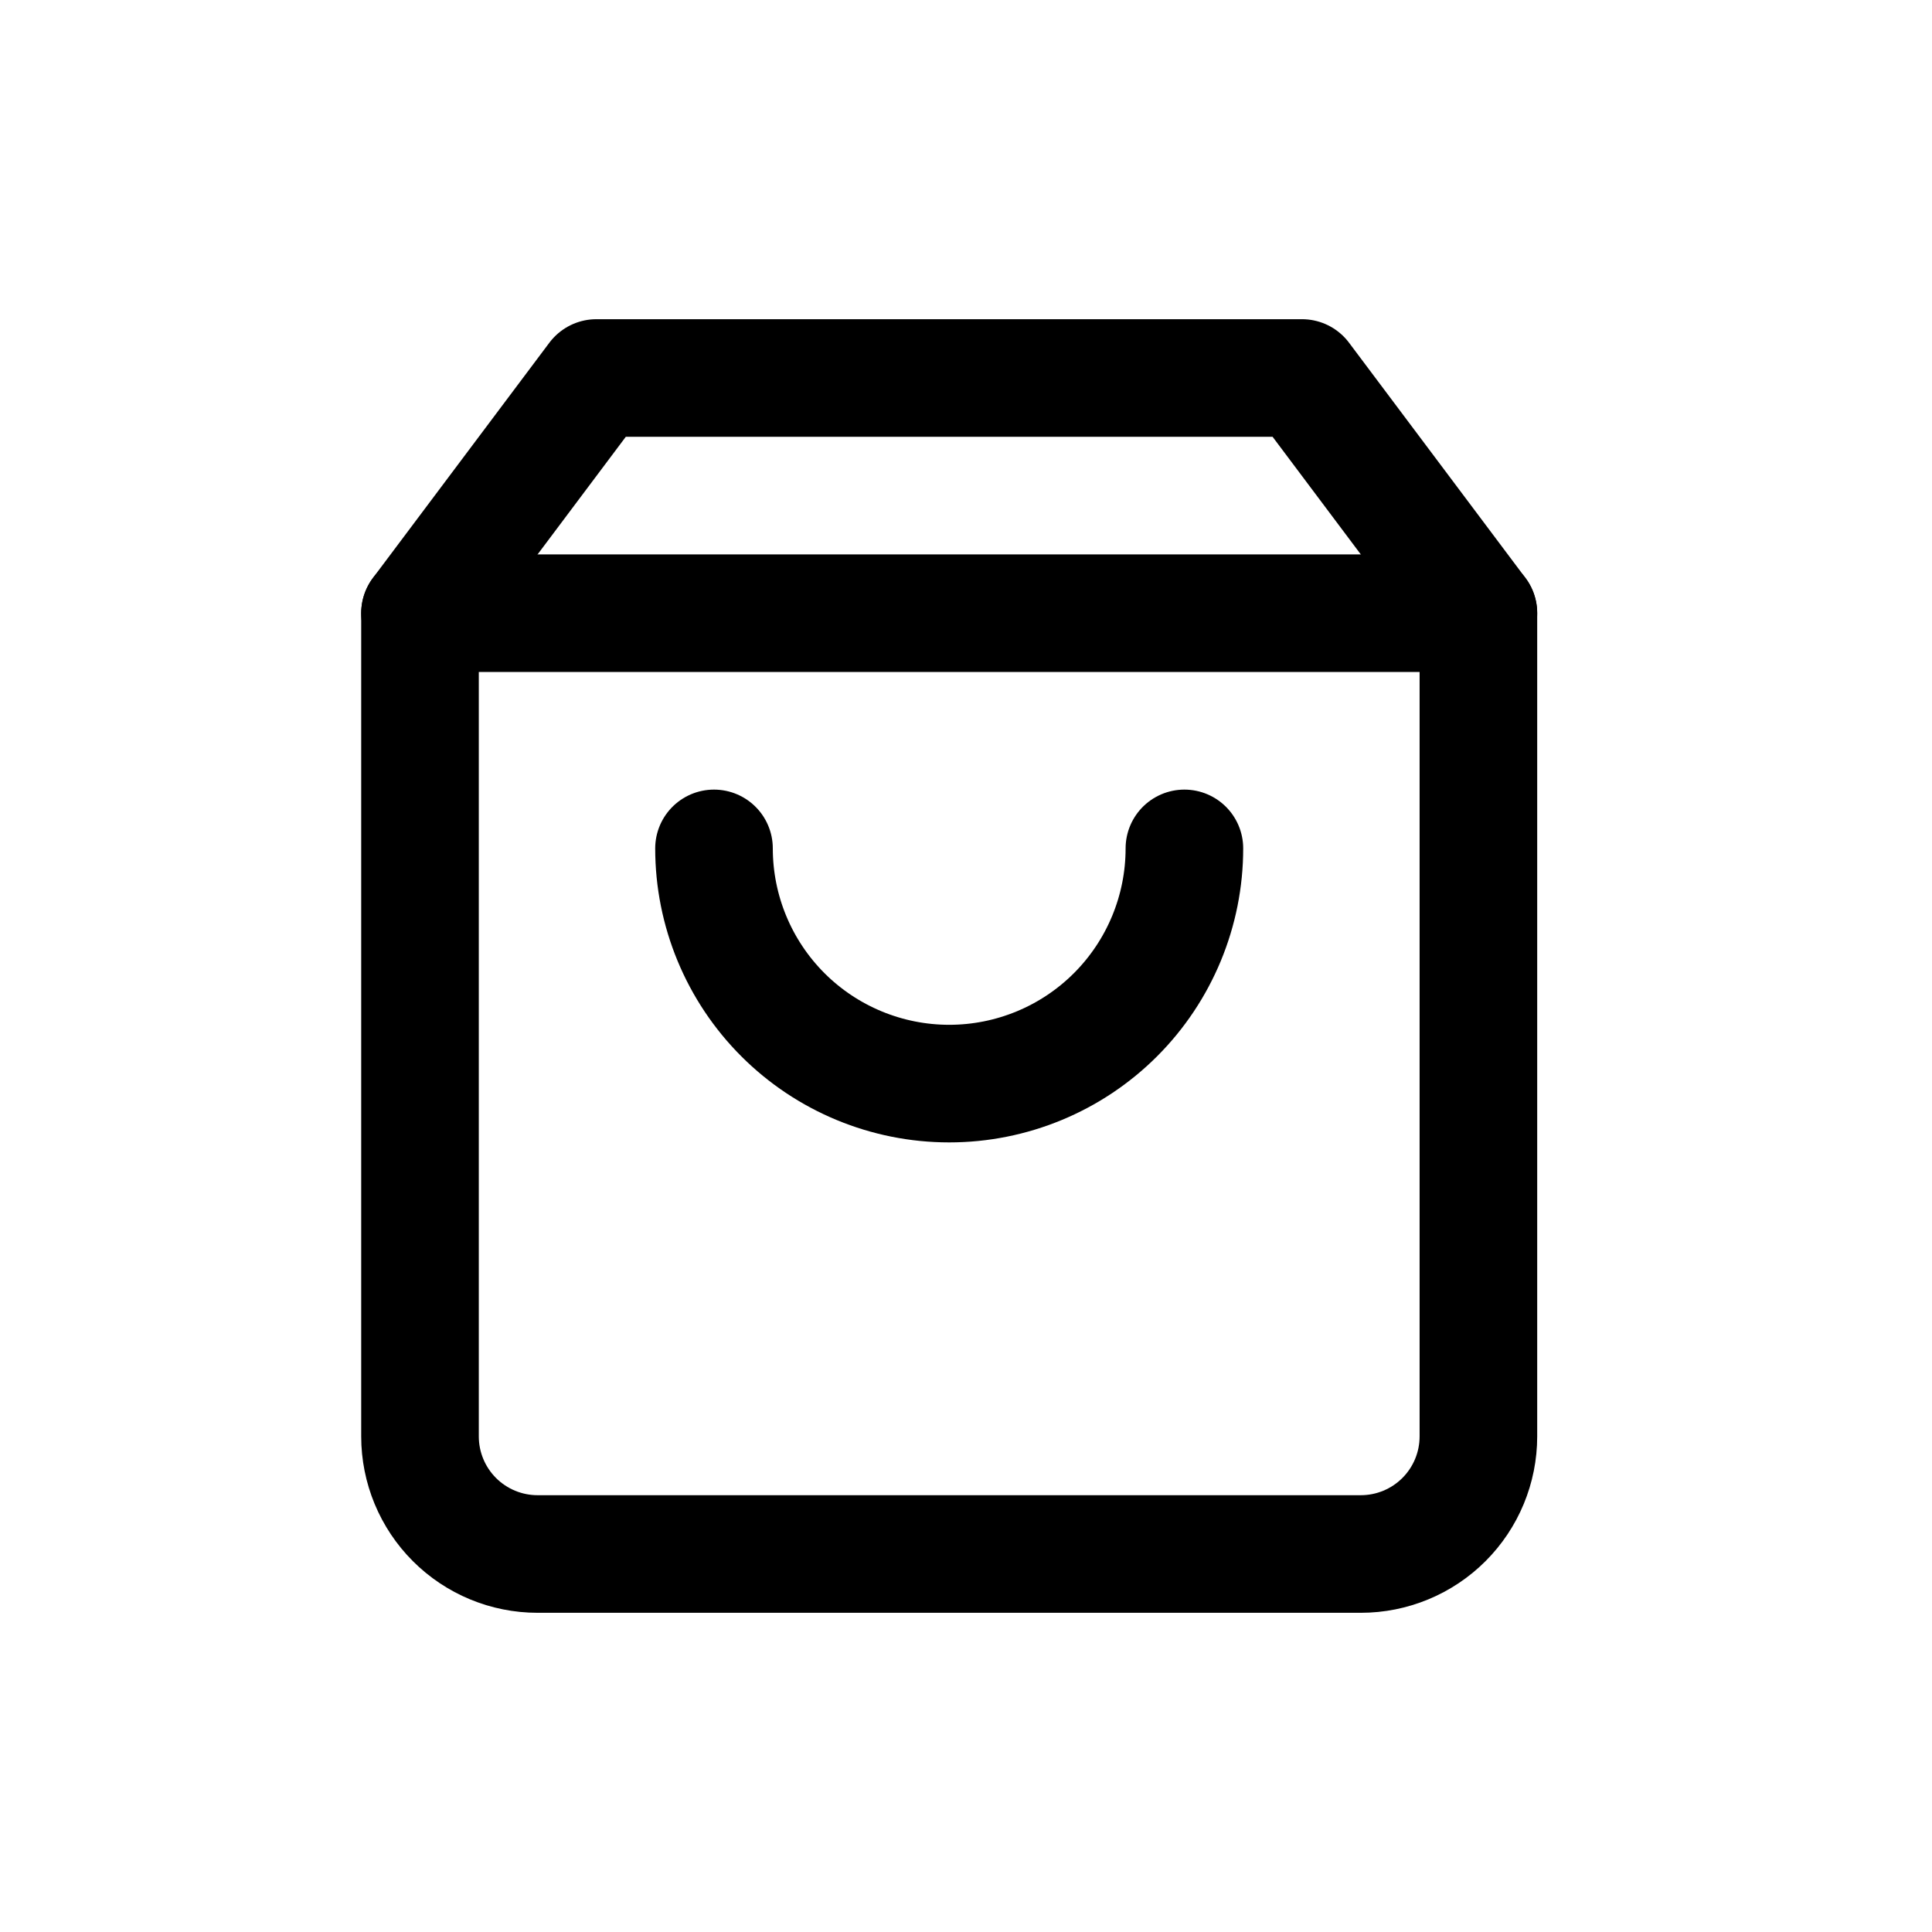
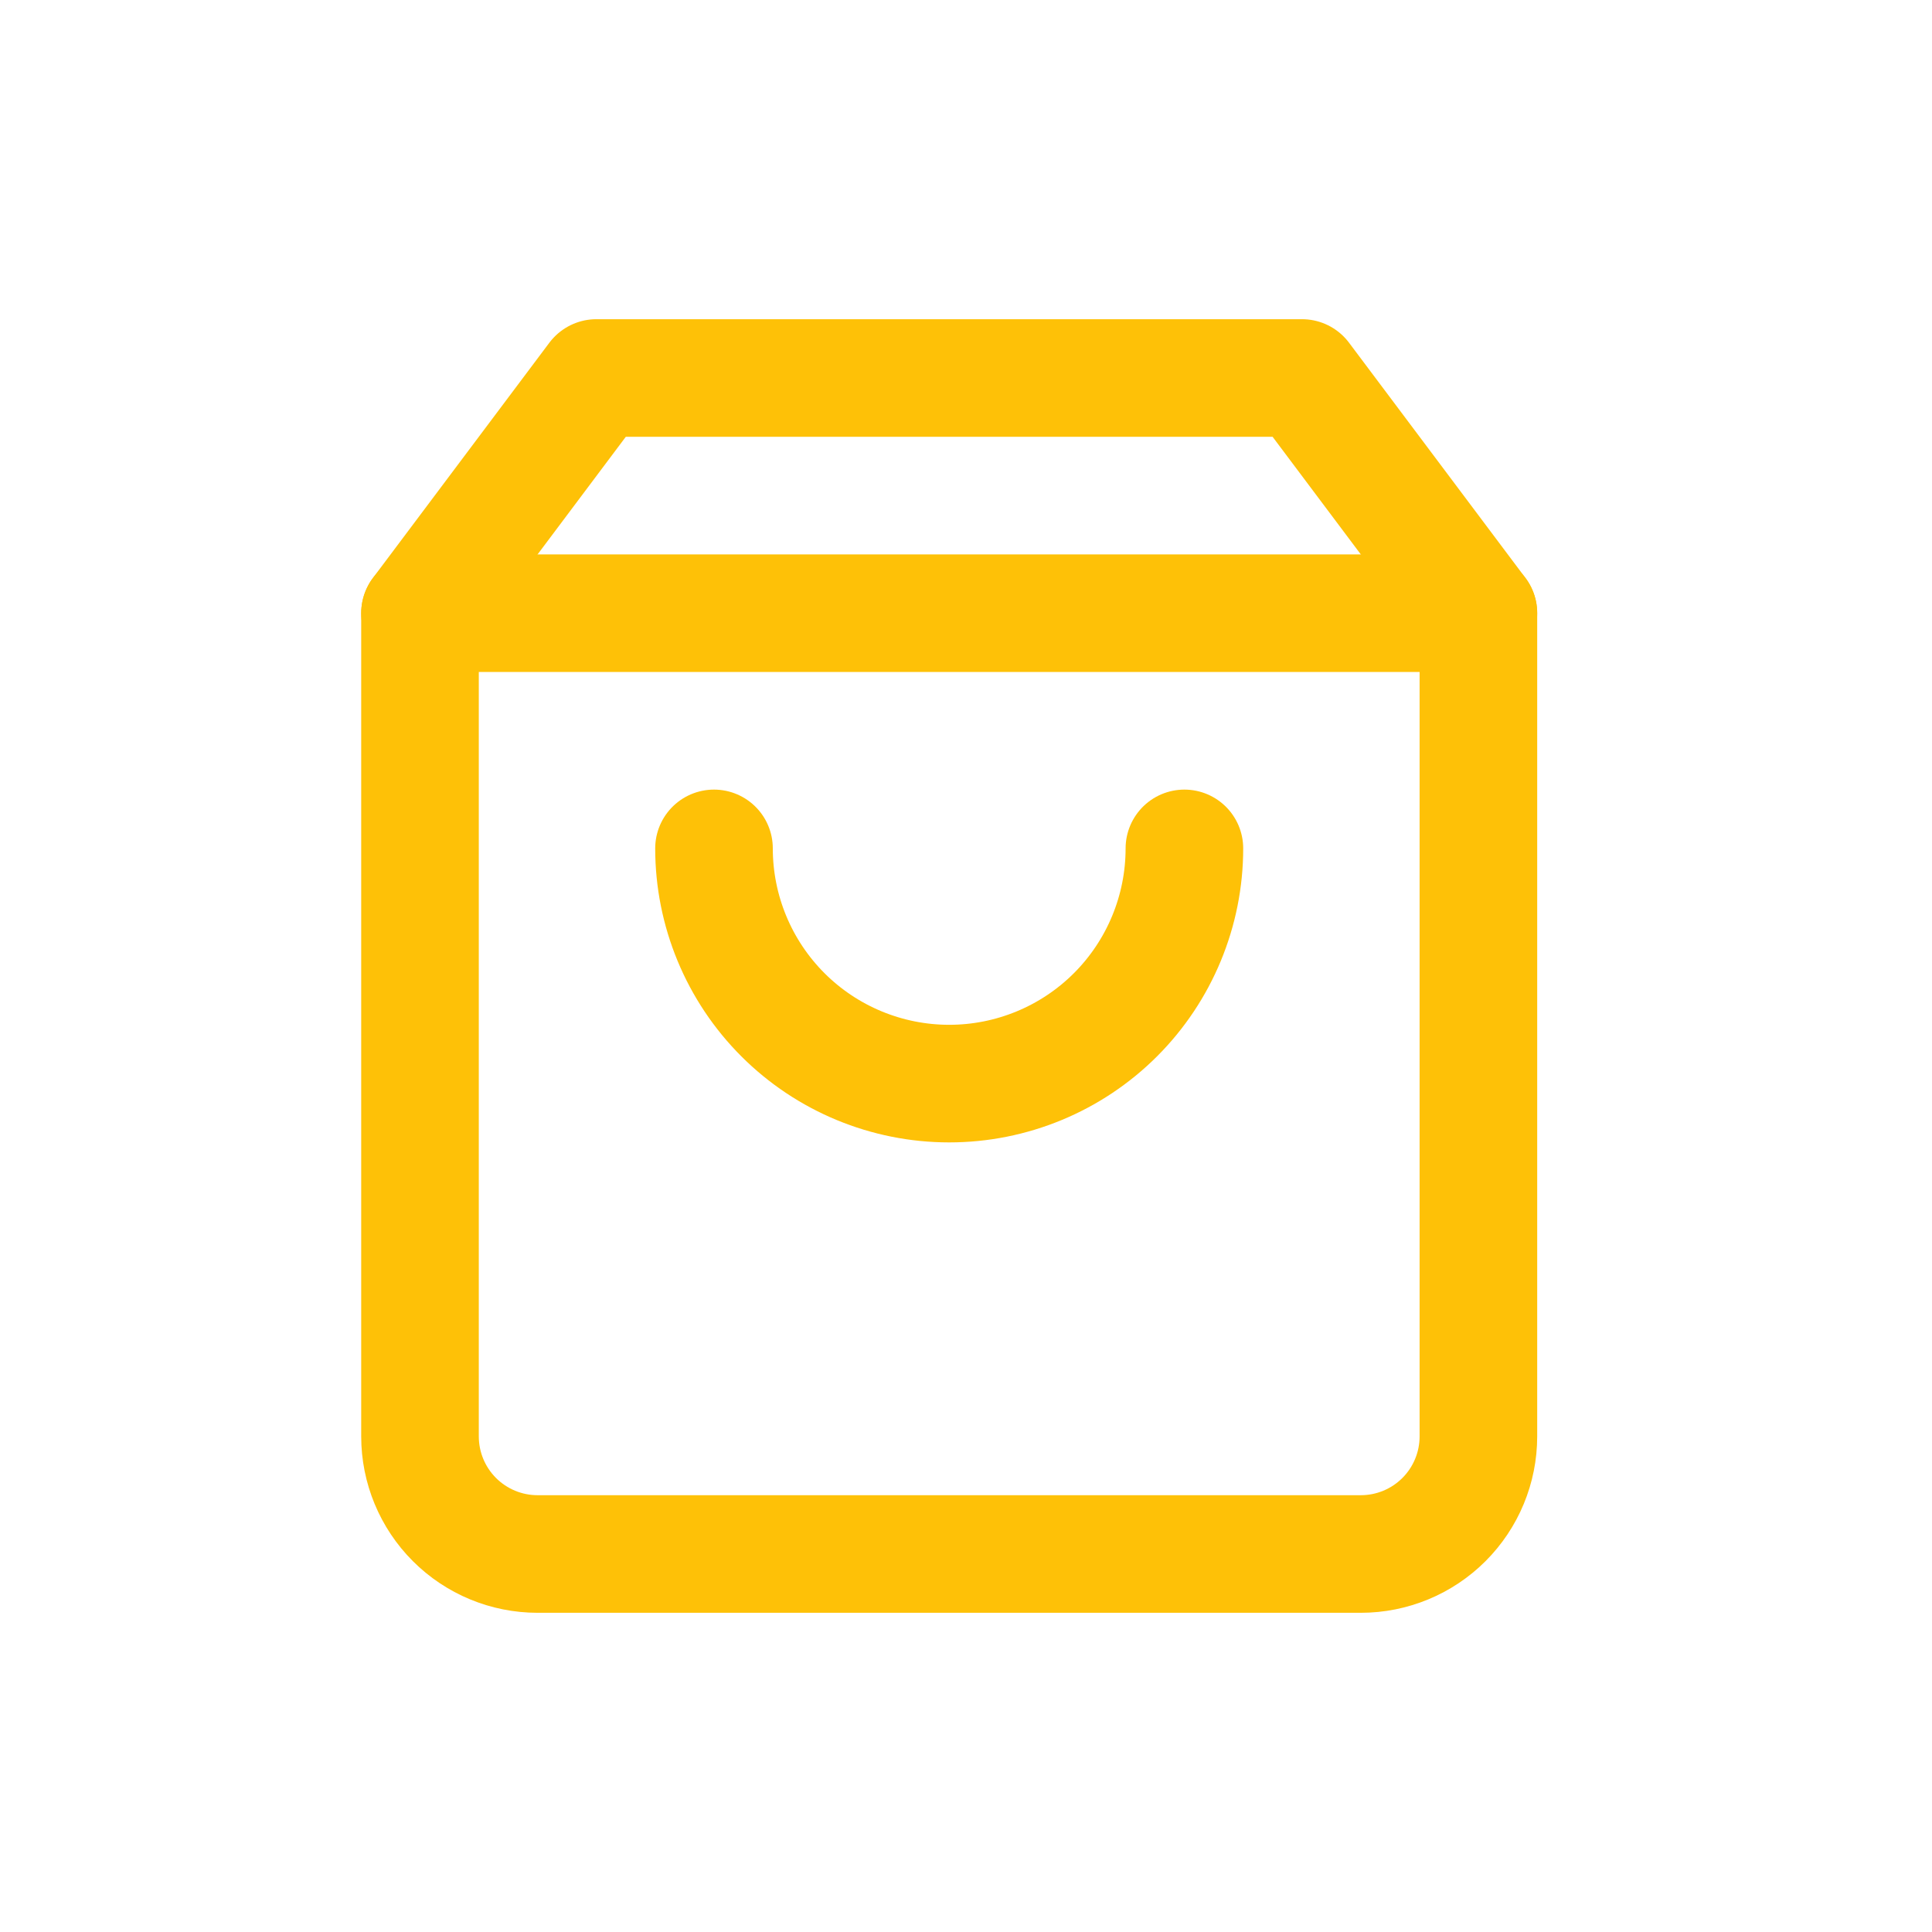
<svg xmlns="http://www.w3.org/2000/svg" width="46" height="46" viewBox="0 0 46 46" fill="none">
-   <path d="M14.2 9L10 14.6V34.2C10 34.943 10.295 35.655 10.82 36.18C11.345 36.705 12.057 37 12.8 37H32.4C33.143 37 33.855 36.705 34.38 36.18C34.905 35.655 35.2 34.943 35.2 34.2V14.6L31 9H14.2Z" stroke="black" stroke-width="2.8" stroke-linecap="round" stroke-linejoin="round" />
-   <path d="M28.2 20.2C28.2 21.685 27.61 23.11 26.56 24.16C25.51 25.21 24.085 25.8 22.6 25.8C21.115 25.8 19.69 25.21 18.64 24.16C17.59 23.11 17 21.685 17 20.2" stroke="black" stroke-width="2.8" stroke-linecap="round" stroke-linejoin="round" />
-   <path d="M10 14.6H35.2" stroke="black" stroke-width="2.8" stroke-linecap="round" stroke-linejoin="round" />
+   <path d="M14.2 9L10 14.6V34.2C10 34.943 10.295 35.655 10.82 36.18C11.345 36.705 12.057 37 12.8 37H32.4C33.143 37 33.855 36.705 34.38 36.18C34.905 35.655 35.2 34.943 35.2 34.2V14.6L31 9H14.2Z" stroke="#FEC107" stroke-width="2.8" stroke-linecap="round" stroke-linejoin="round" />
+   <path d="M28.2 20.2C28.2 21.685 27.61 23.11 26.56 24.16C25.51 25.21 24.085 25.8 22.6 25.8C21.115 25.8 19.69 25.21 18.64 24.16C17.59 23.11 17 21.685 17 20.2" stroke="#FEC107" stroke-width="2.8" stroke-linecap="round" stroke-linejoin="round" />
+   <path d="M10 14.6H35.2" stroke="#FEC107" stroke-width="2.8" stroke-linecap="round" stroke-linejoin="round" />
</svg>
